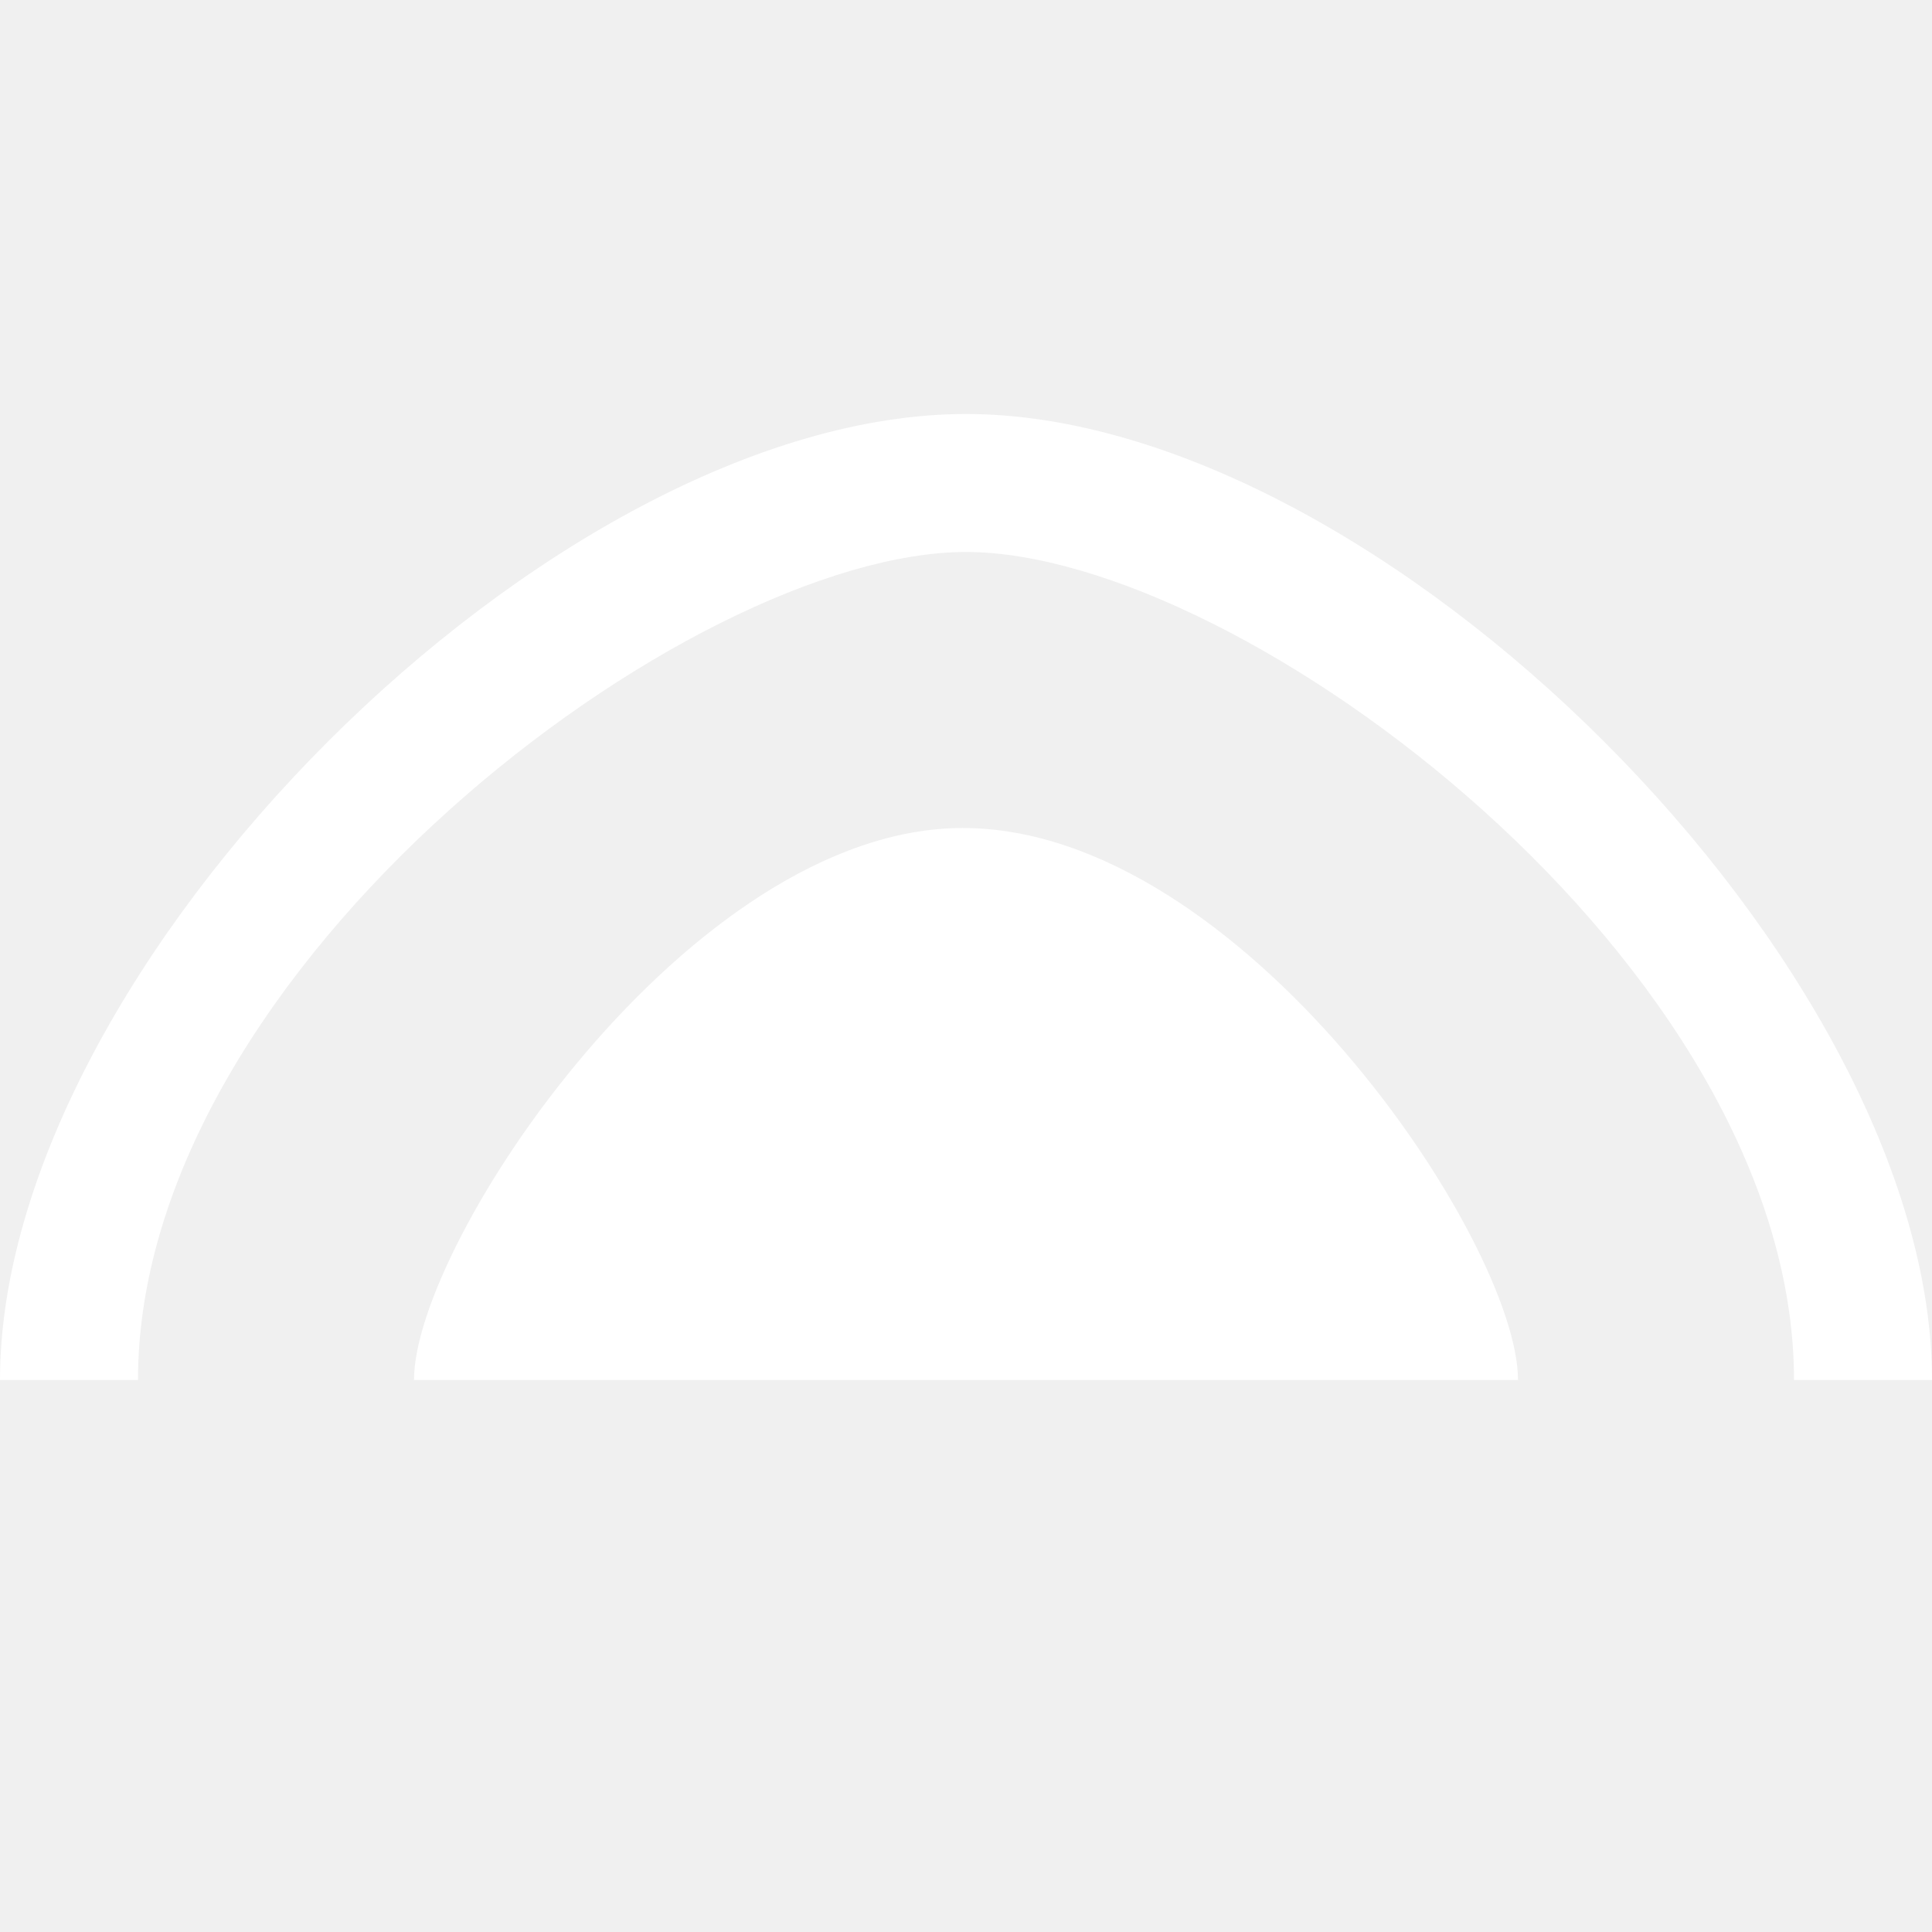
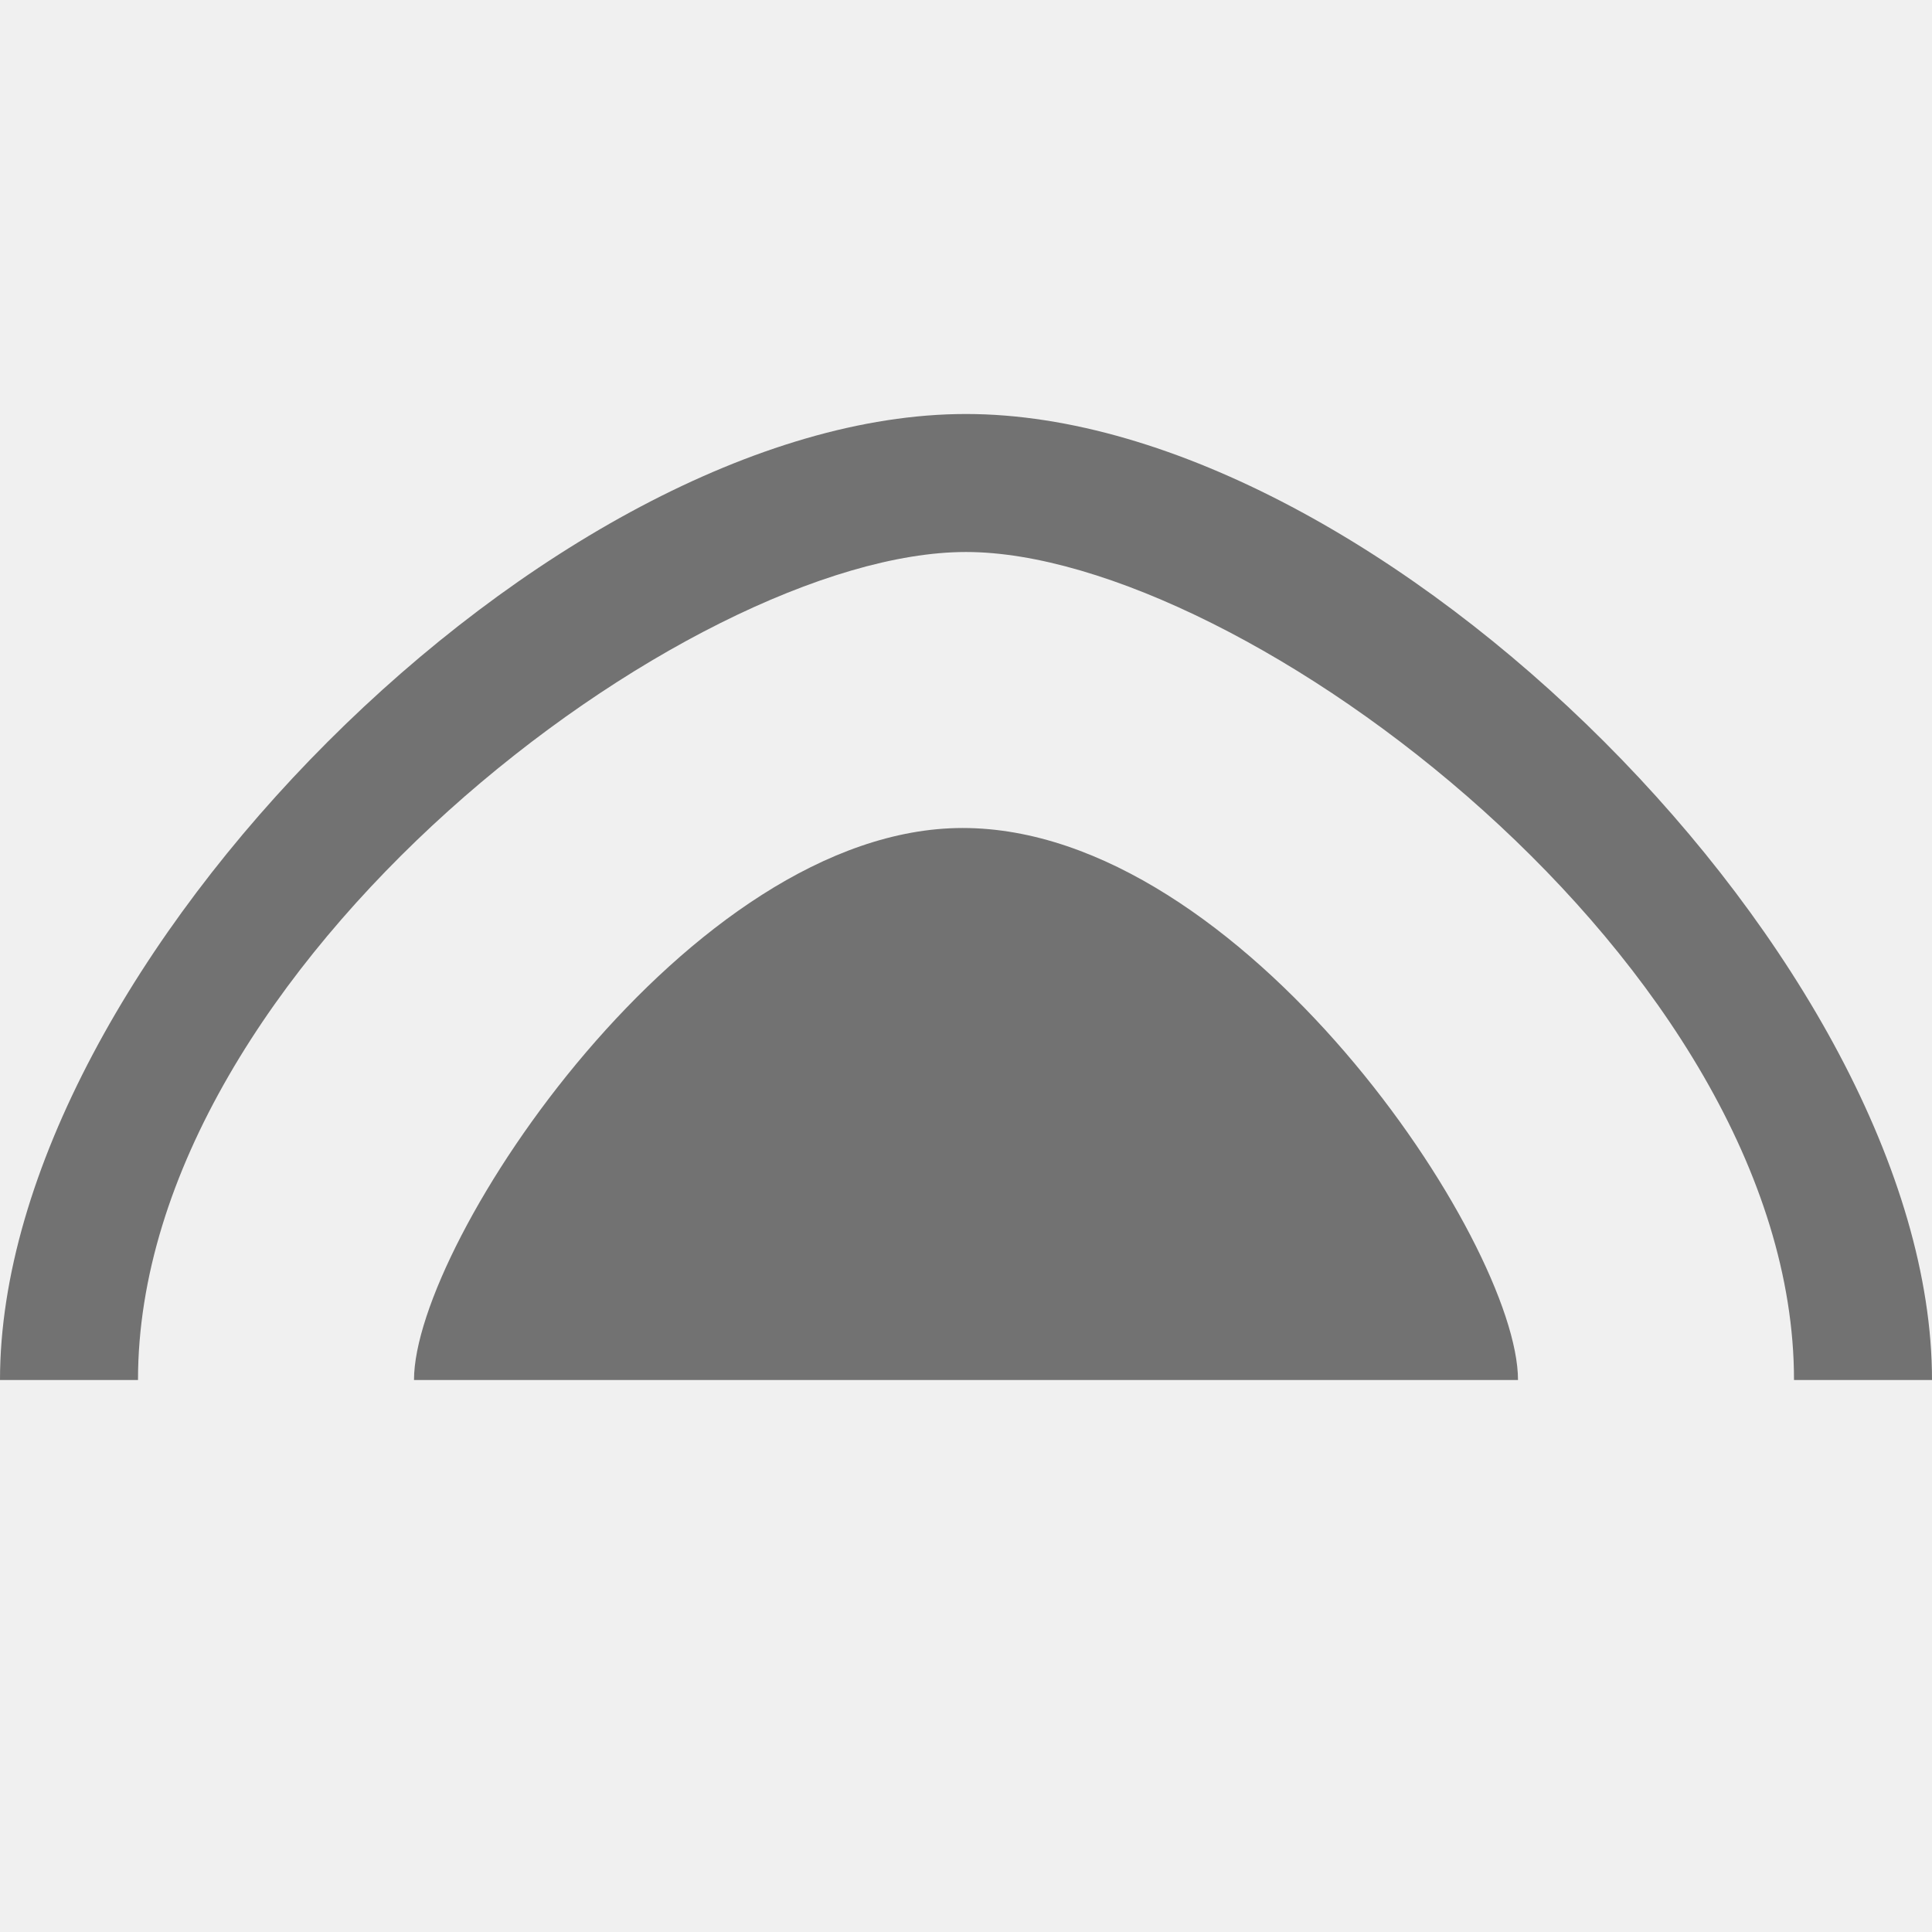
<svg xmlns="http://www.w3.org/2000/svg" version="1.1" width="14" height="14" id="svg2" enable-background="new">
  <defs id="defs7" />
  <rect width="14" height="14" x="0" y="0" id="canvas" style="fill:none;stroke:none;visibility:hidden" />
-   <path d="M 3,10 C 3,9 5,6 6.976,6 9,6 11,9 11,10 L 7,10 Z M 7,3 C 4,3 0,7 0,10 l 1,0 C 1,7 5,4 7,4 c 2,0 6,3 6,6 l 1,0 C 14,7 10,3 7,3 Z" style="fill:#ffffff;fill-opacity:1;fill-rule:evenodd;stroke:none;stroke-opacity:1" id="path4185" />
+   <path d="M 3,10 C 3,9 5,6 6.976,6 9,6 11,9 11,10 L 7,10 Z M 7,3 C 4,3 0,7 0,10 l 1,0 C 1,7 5,4 7,4 c 2,0 6,3 6,6 l 1,0 C 14,7 10,3 7,3 Z" style="fill:#727272;fill-opacity:1;fill-rule:evenodd;stroke:none;stroke-opacity:1" id="path4185" />
</svg>
